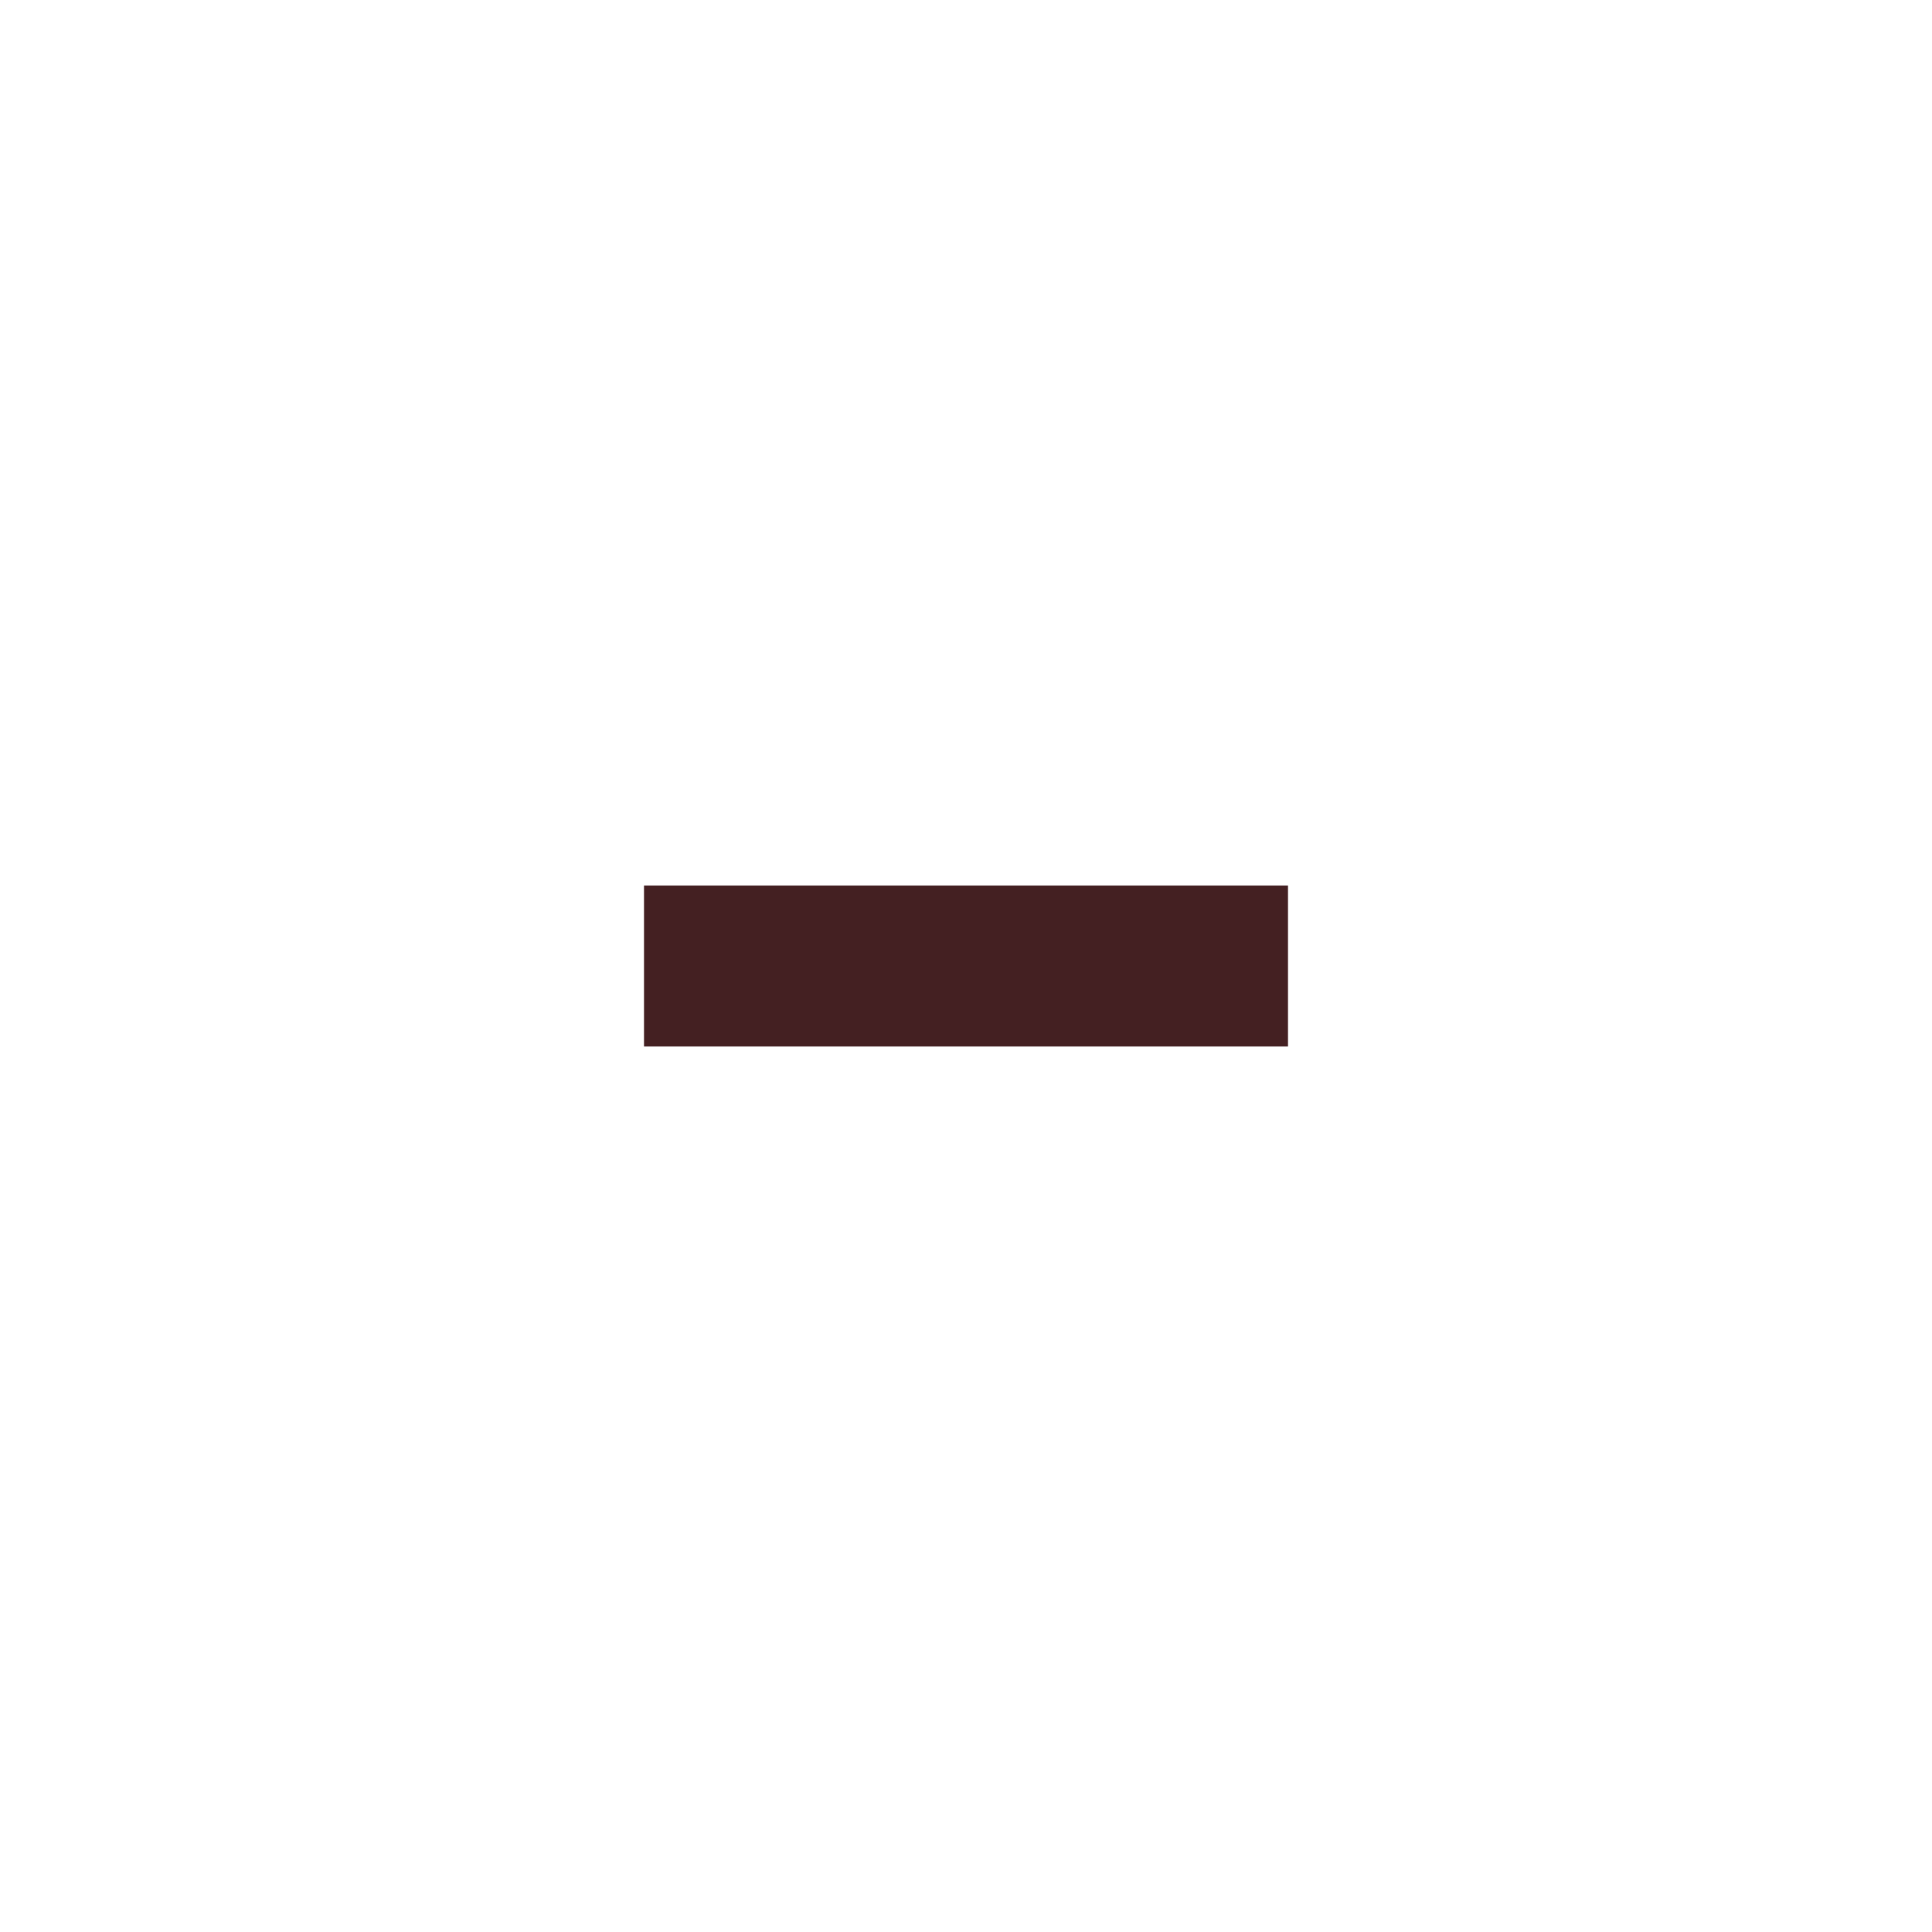
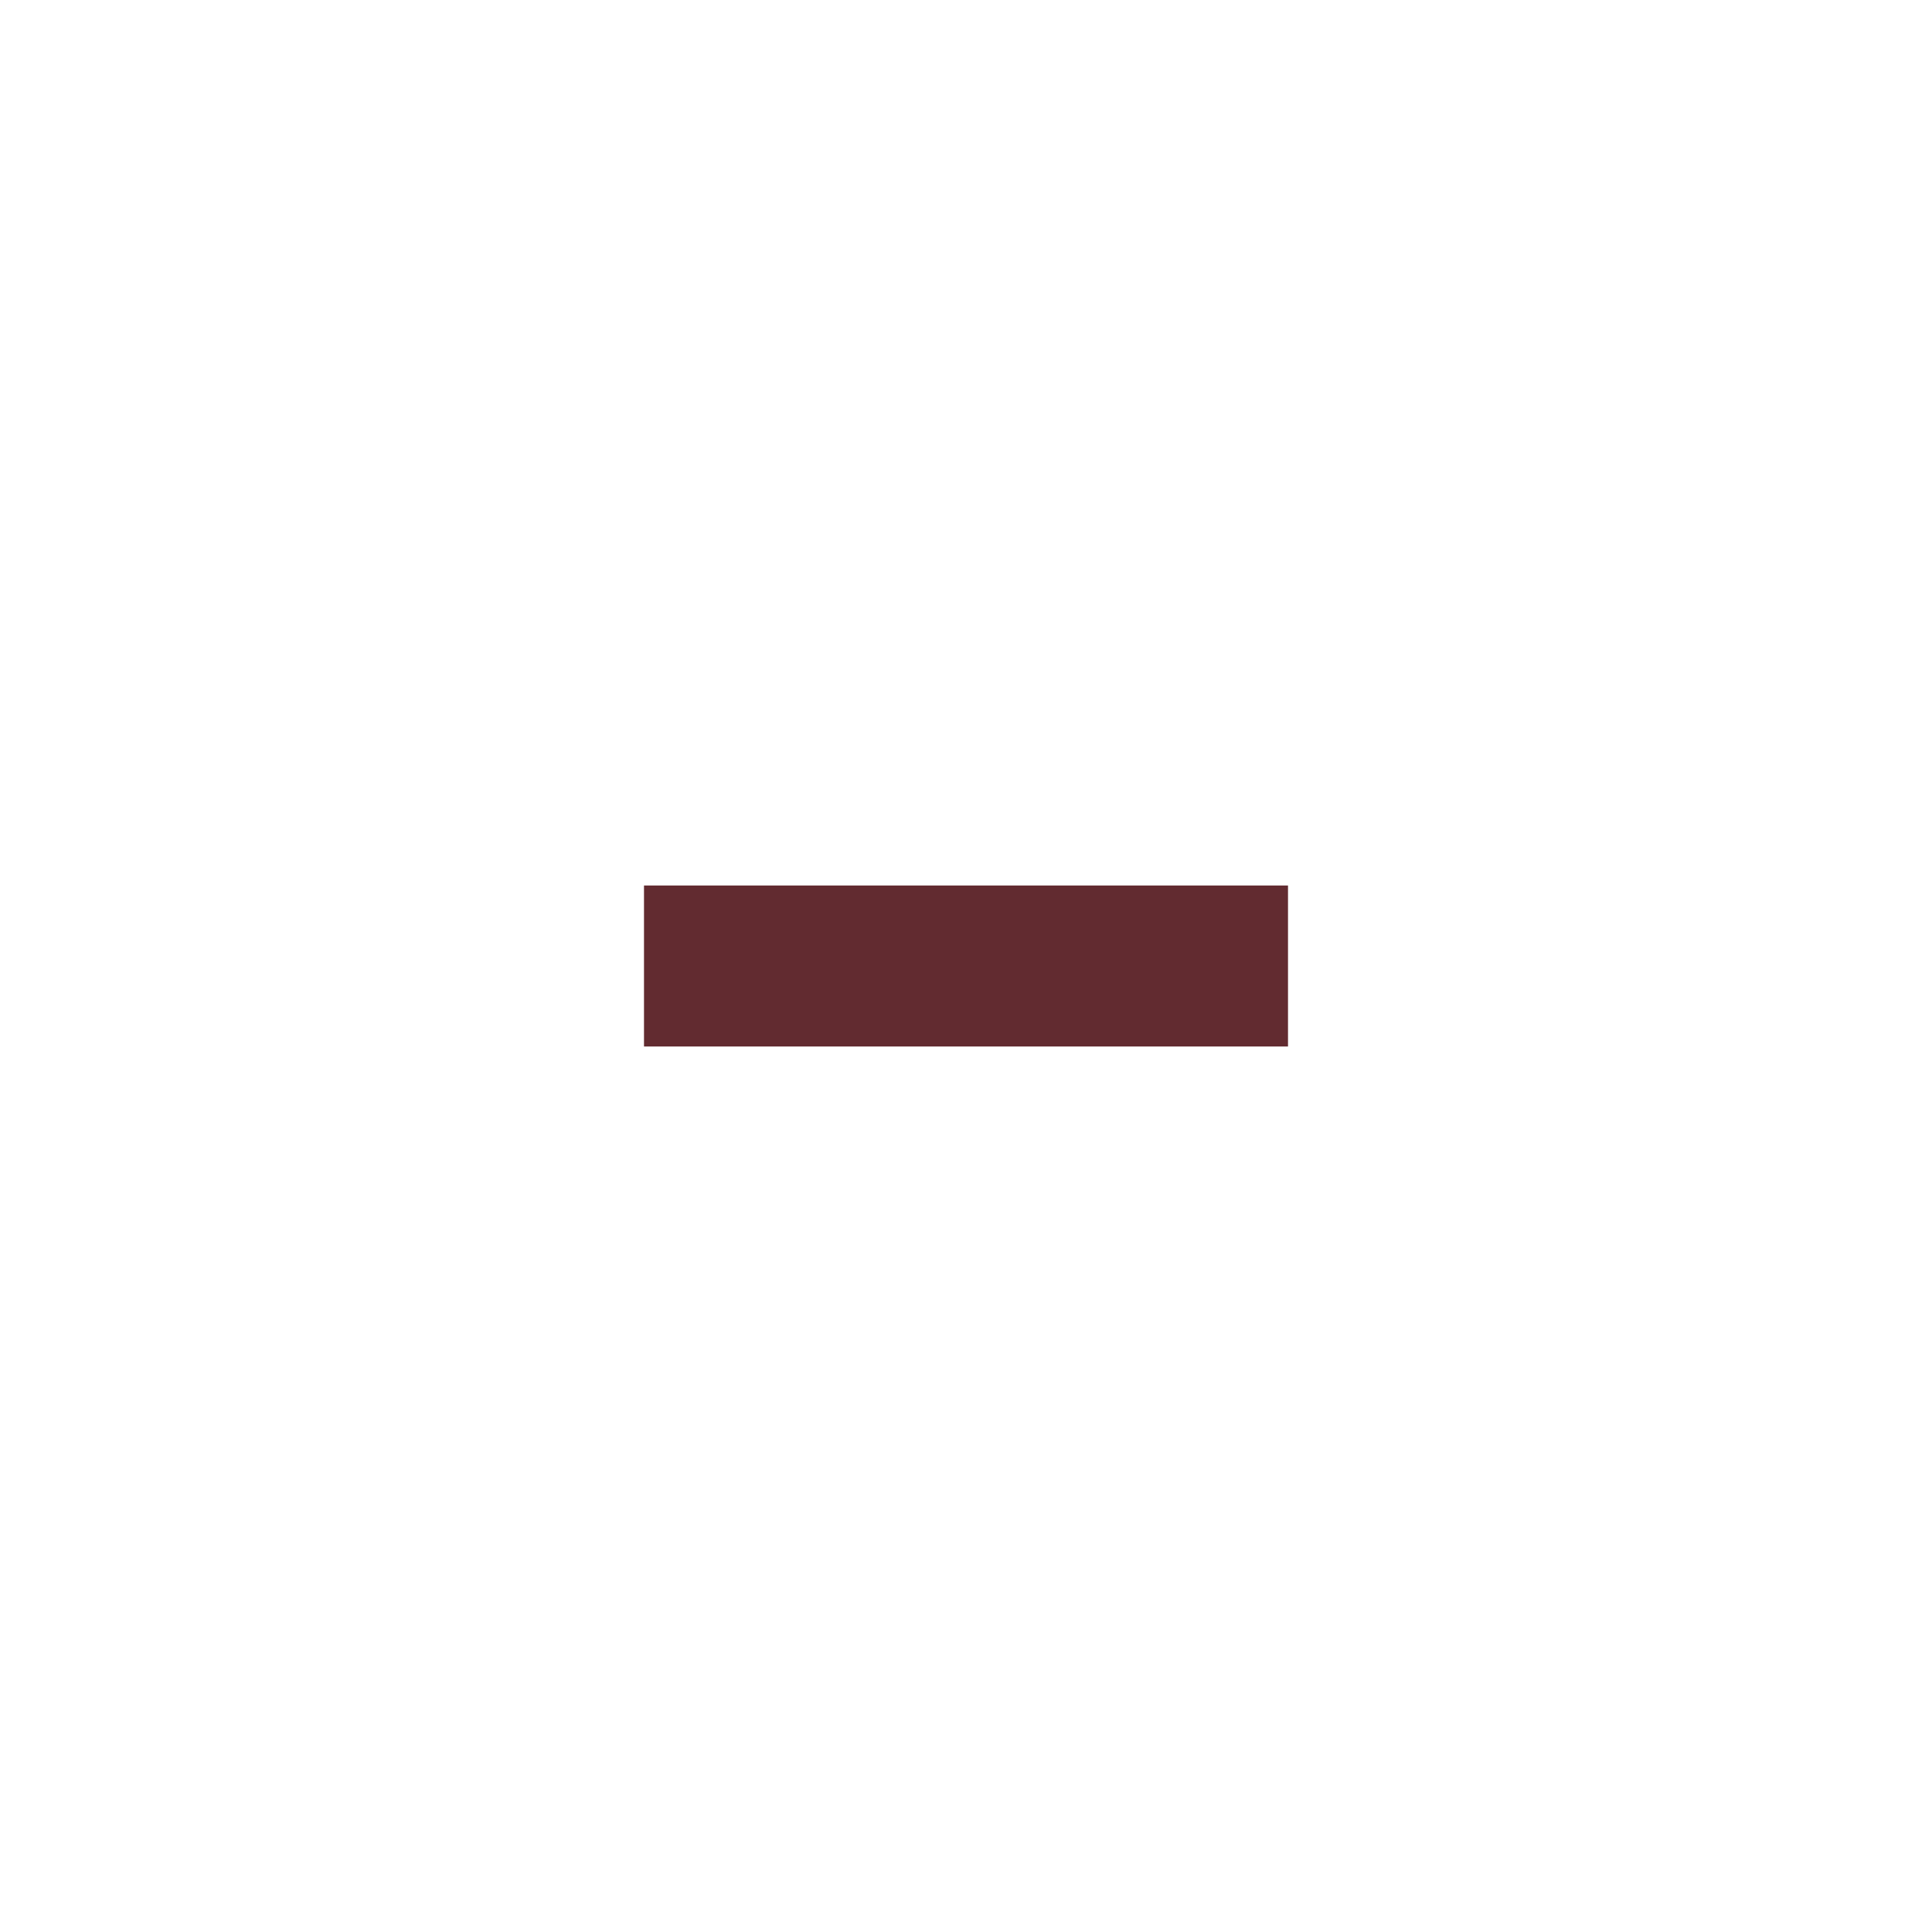
<svg xmlns="http://www.w3.org/2000/svg" version="1.1" x="0px" y="0px" width="24px" height="24px" viewBox="0 0 24 24" xml:space="preserve">
-   <rect x="8" y="11" fill="#442022" width="8" height="2" />
+   <rect x="8" y="11" fill="#622b30" width="8" height="2" />
</svg>
